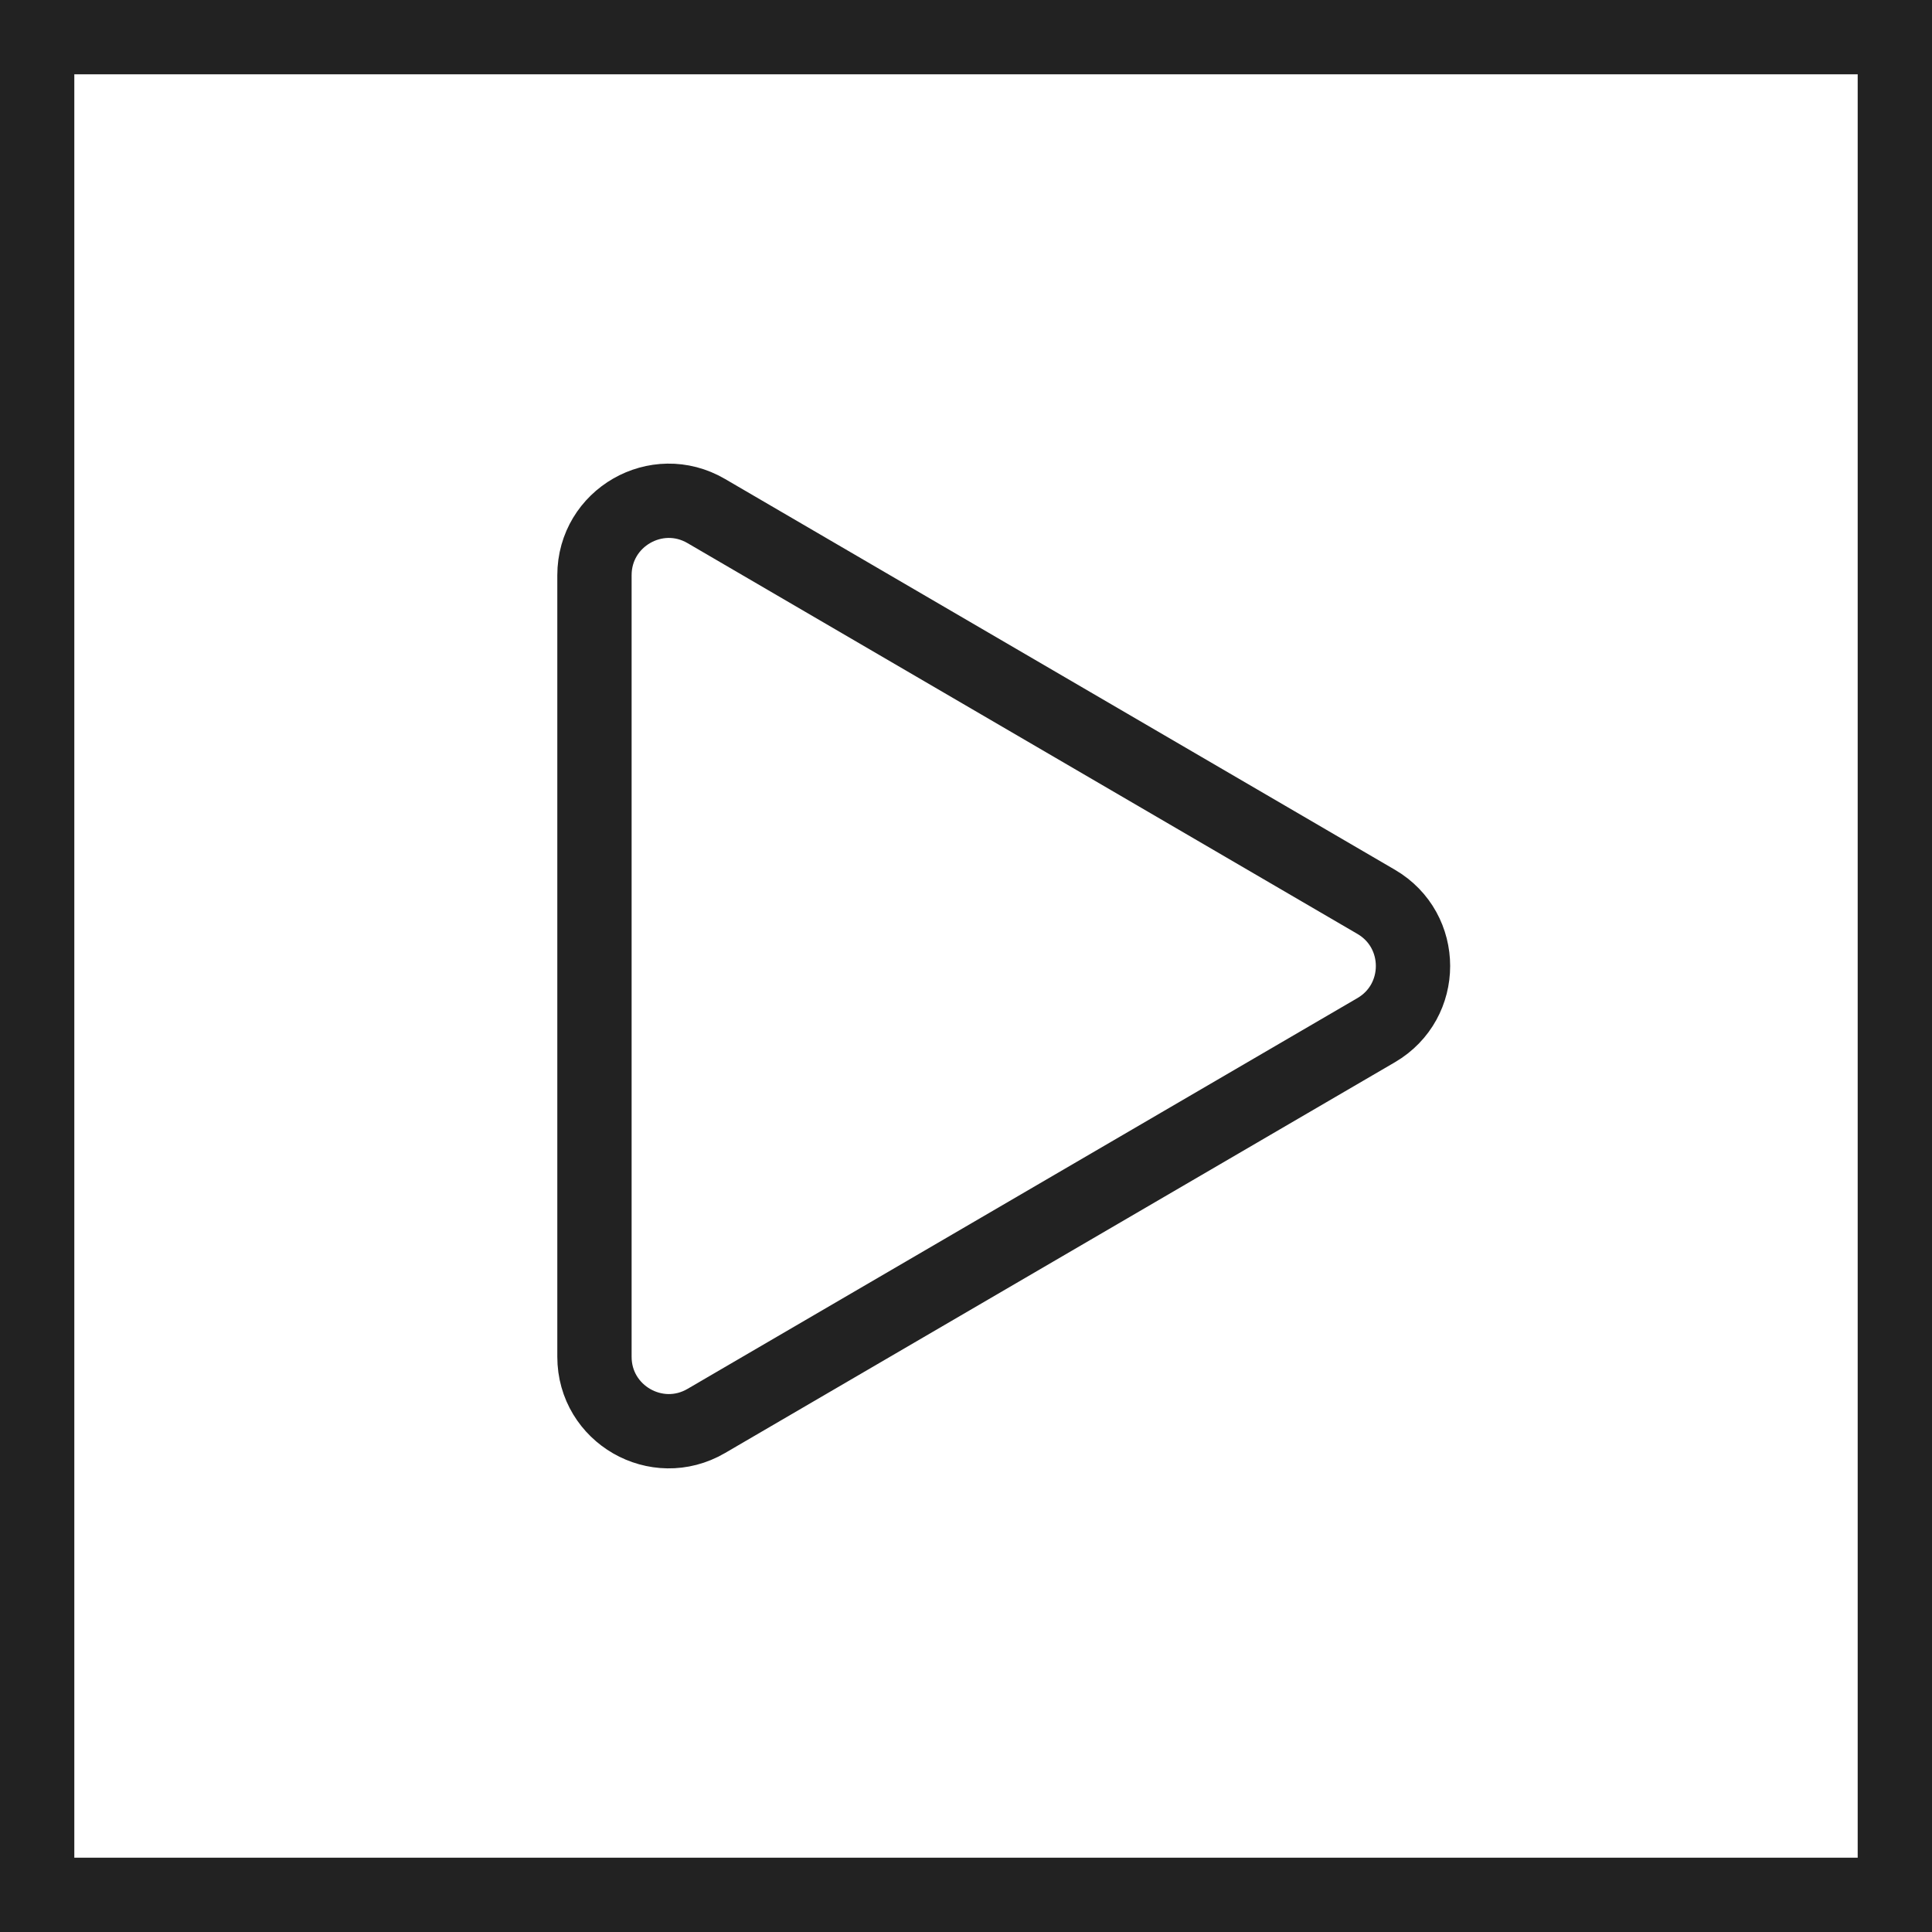
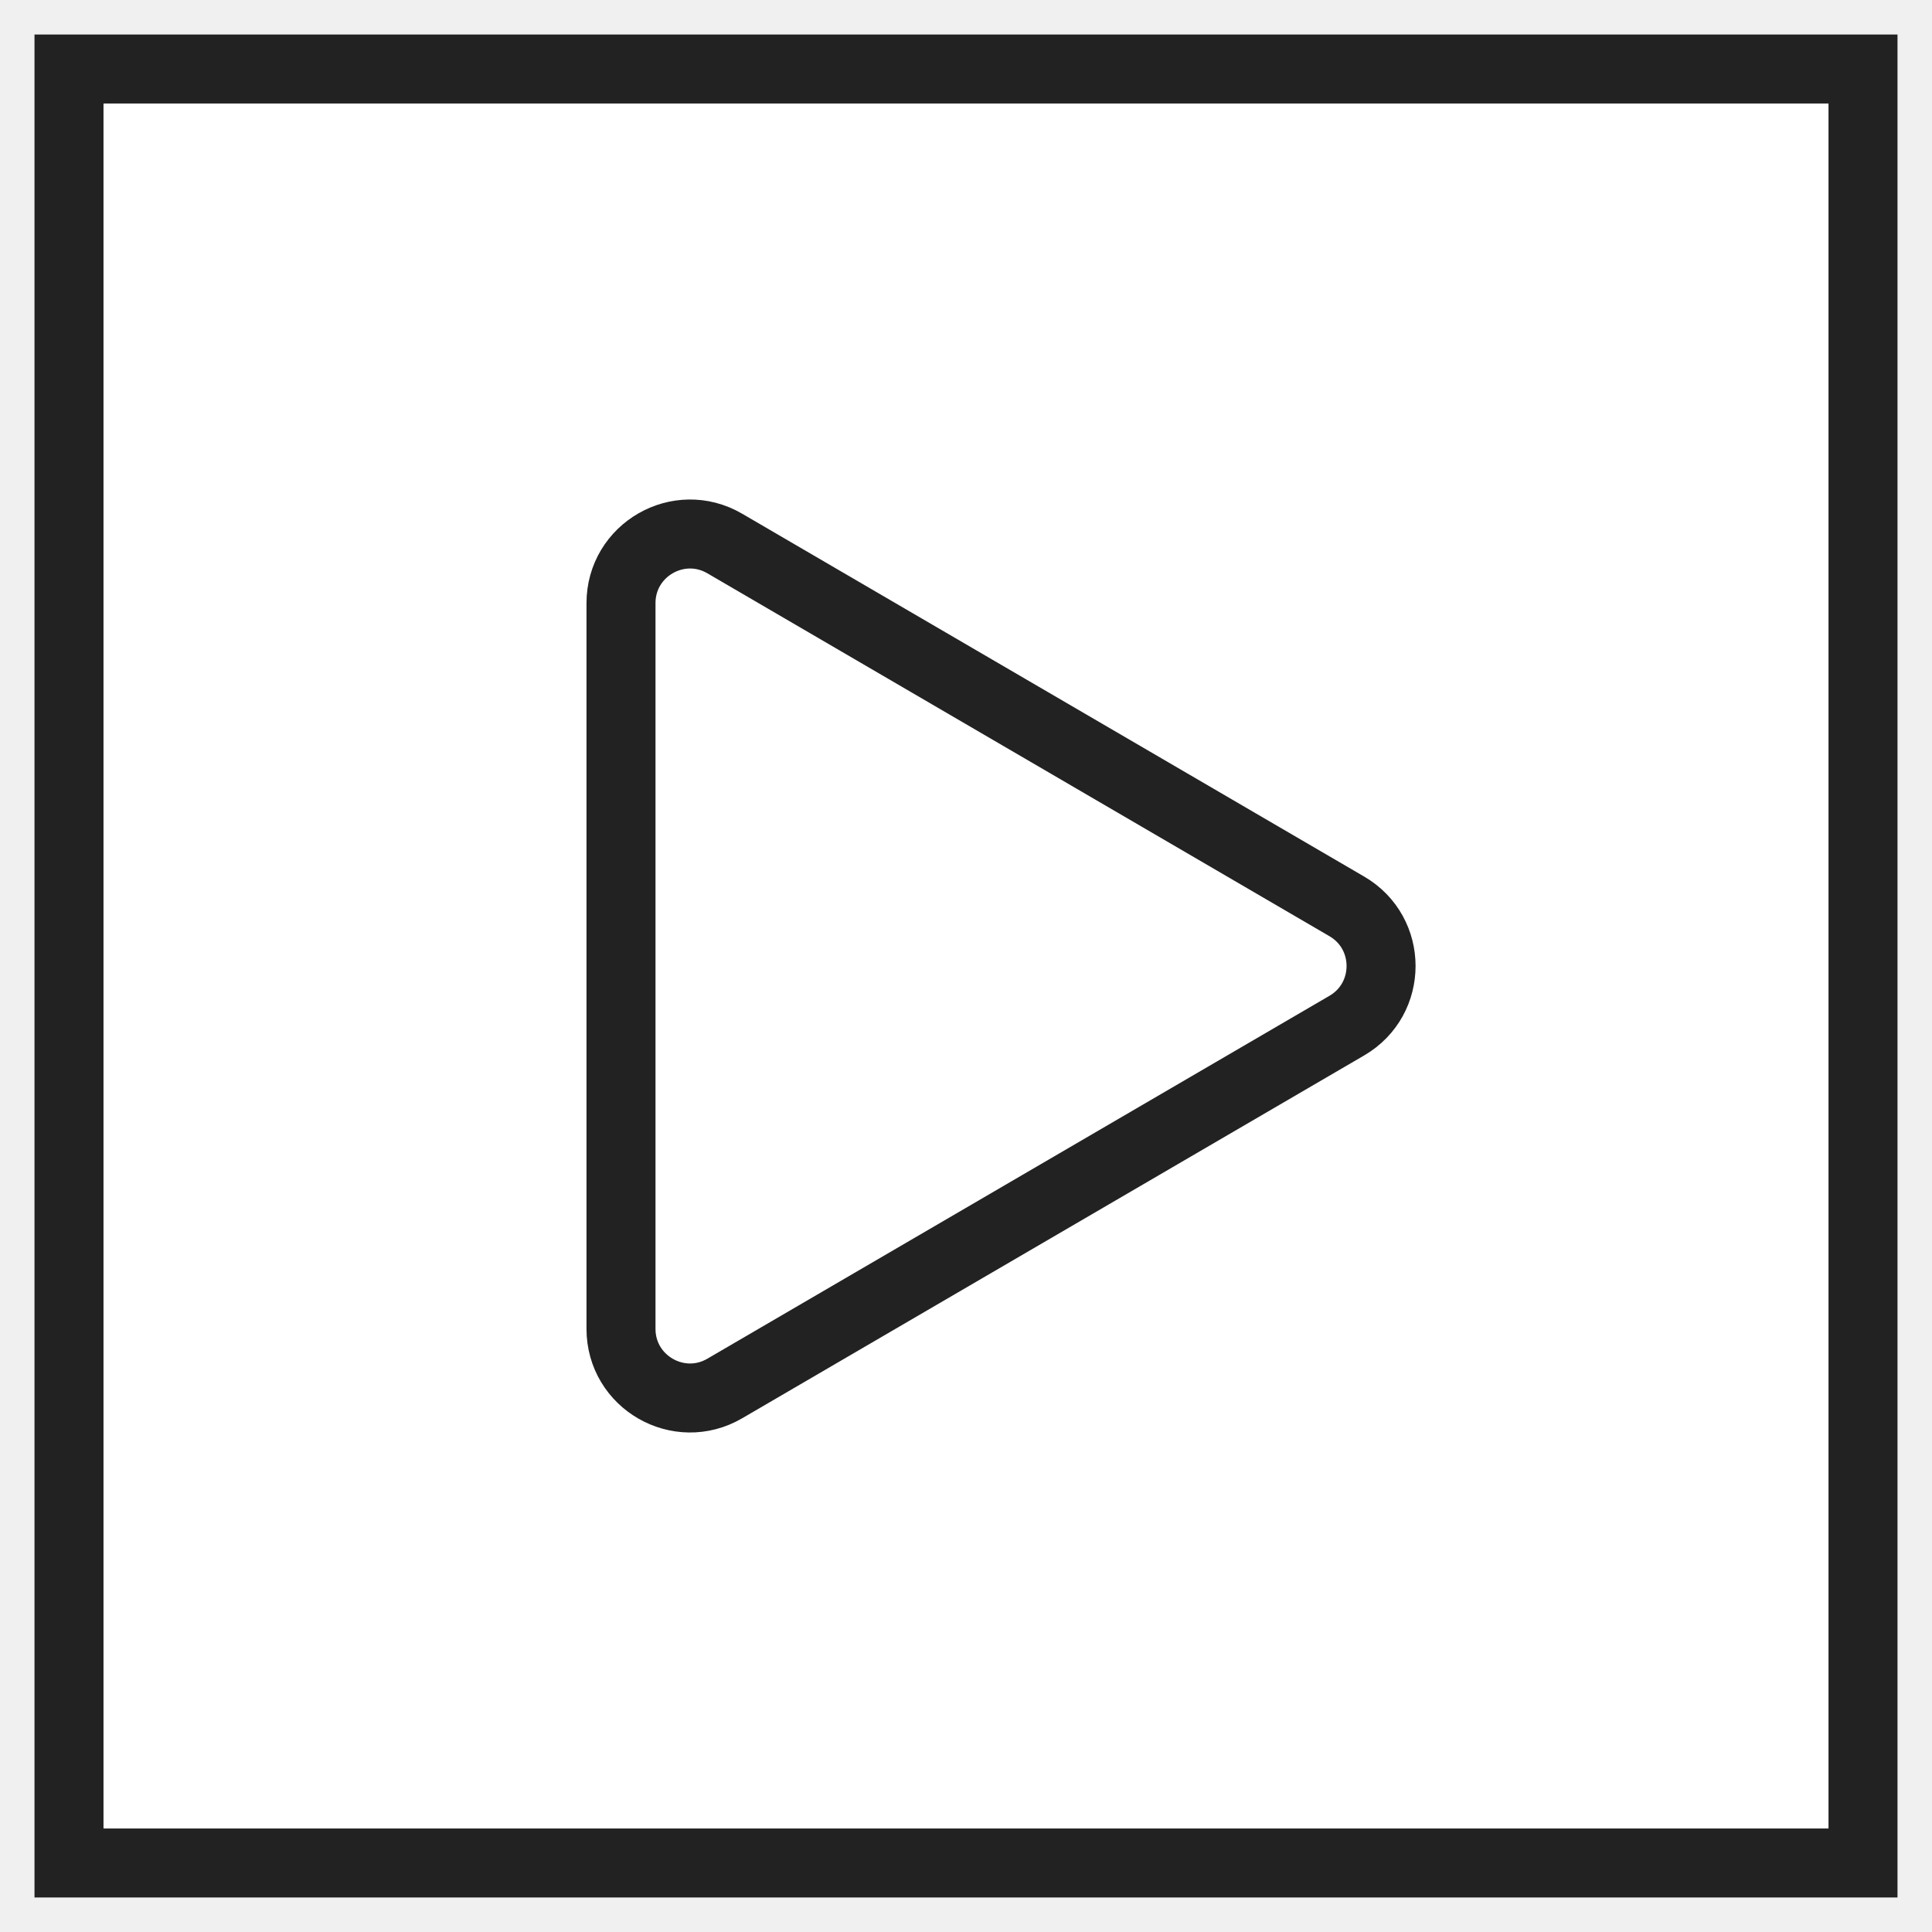
- <svg xmlns="http://www.w3.org/2000/svg" width="26" height="26" viewBox="0 0 26 26" fill="none">
-   <rect x="0.5" y="0.5" width="25" height="25" fill="white" stroke="#222222" />
-   <path d="M8 7.741C8 6.969 8.837 6.488 9.504 6.877L18.519 12.136C19.181 12.522 19.181 13.478 18.519 13.864L9.504 19.123C8.837 19.512 8 19.031 8 18.259V7.741Z" stroke="#222222" stroke-linecap="round" stroke-linejoin="round" />
+ <svg xmlns="http://www.w3.org/2000/svg" width="28" height="28" viewBox="0 0 28 28" fill="none">
+   <path d="M1 1H27V27H1V1Z" fill="white" />
+   <path d="M1 1H27V27H1V1Z" stroke="#222222" stroke-linecap="round" />
+   <path d="M9 8.741C9 7.969 9.837 7.488 10.504 7.877L19.519 13.136C20.181 13.522 20.181 14.478 19.519 14.864L10.504 20.123C9.837 20.512 9 20.031 9 19.259V8.741Z" stroke="#222222" stroke-linecap="round" />
</svg>
